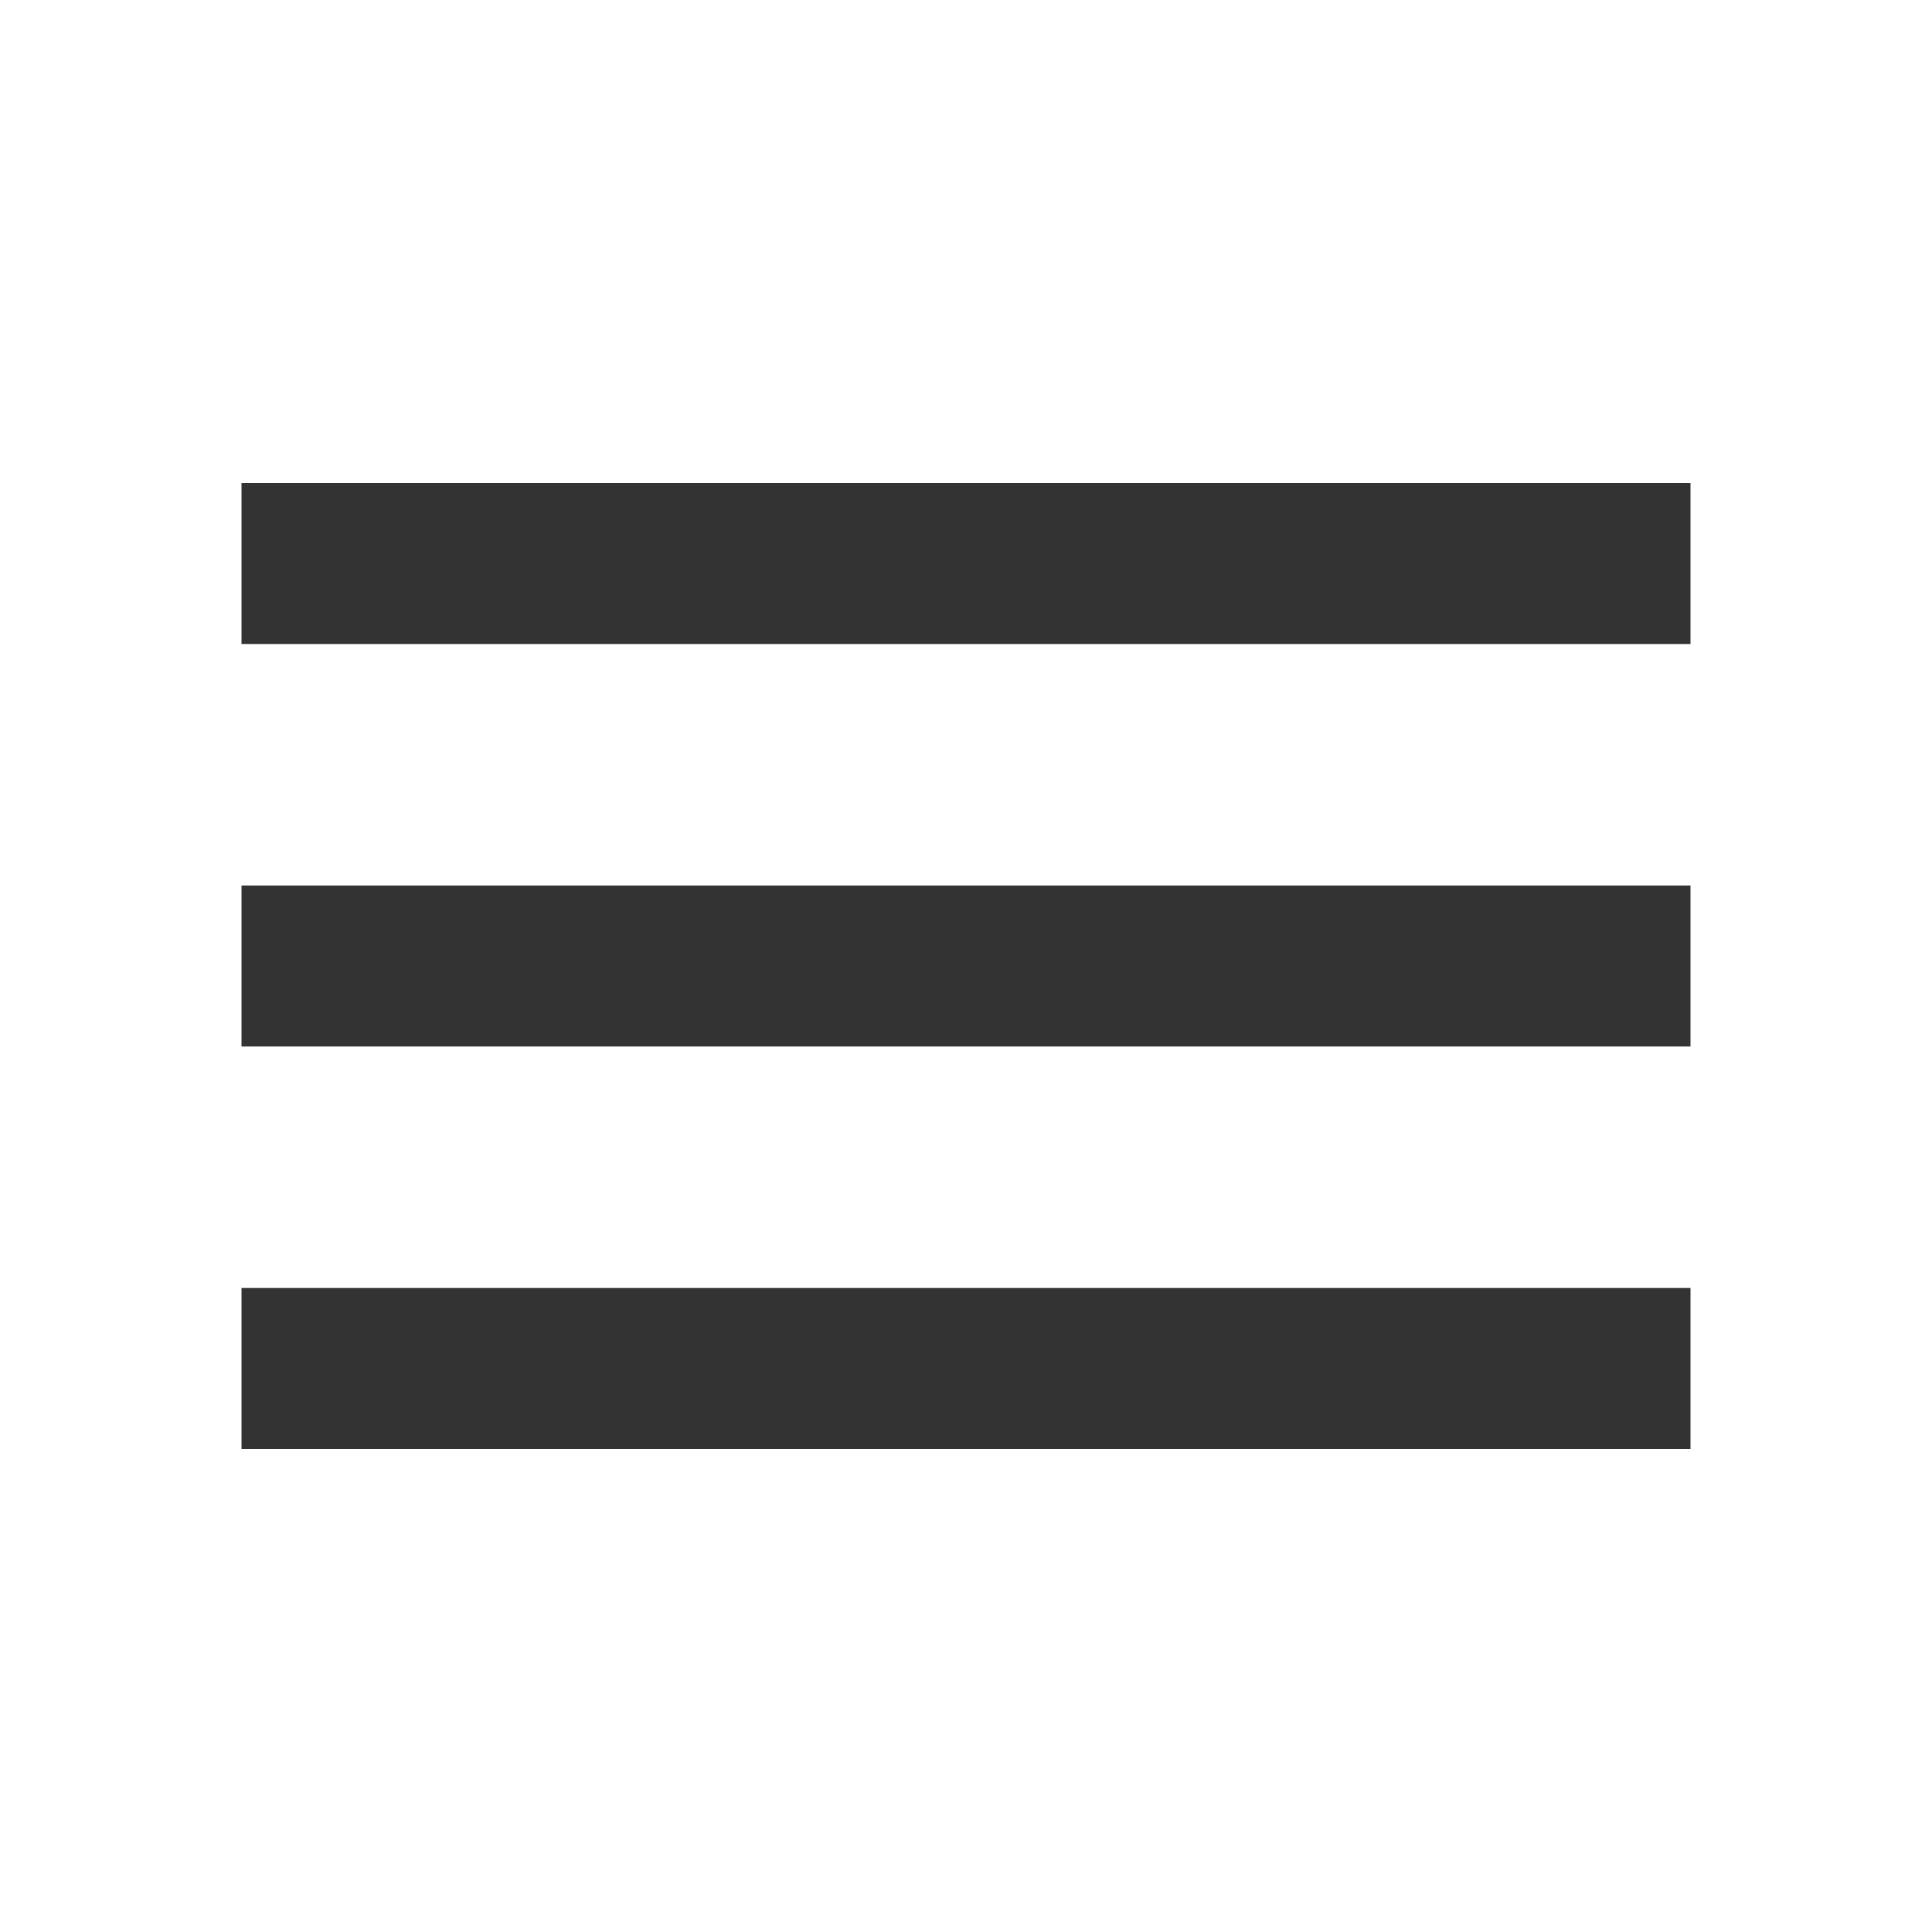
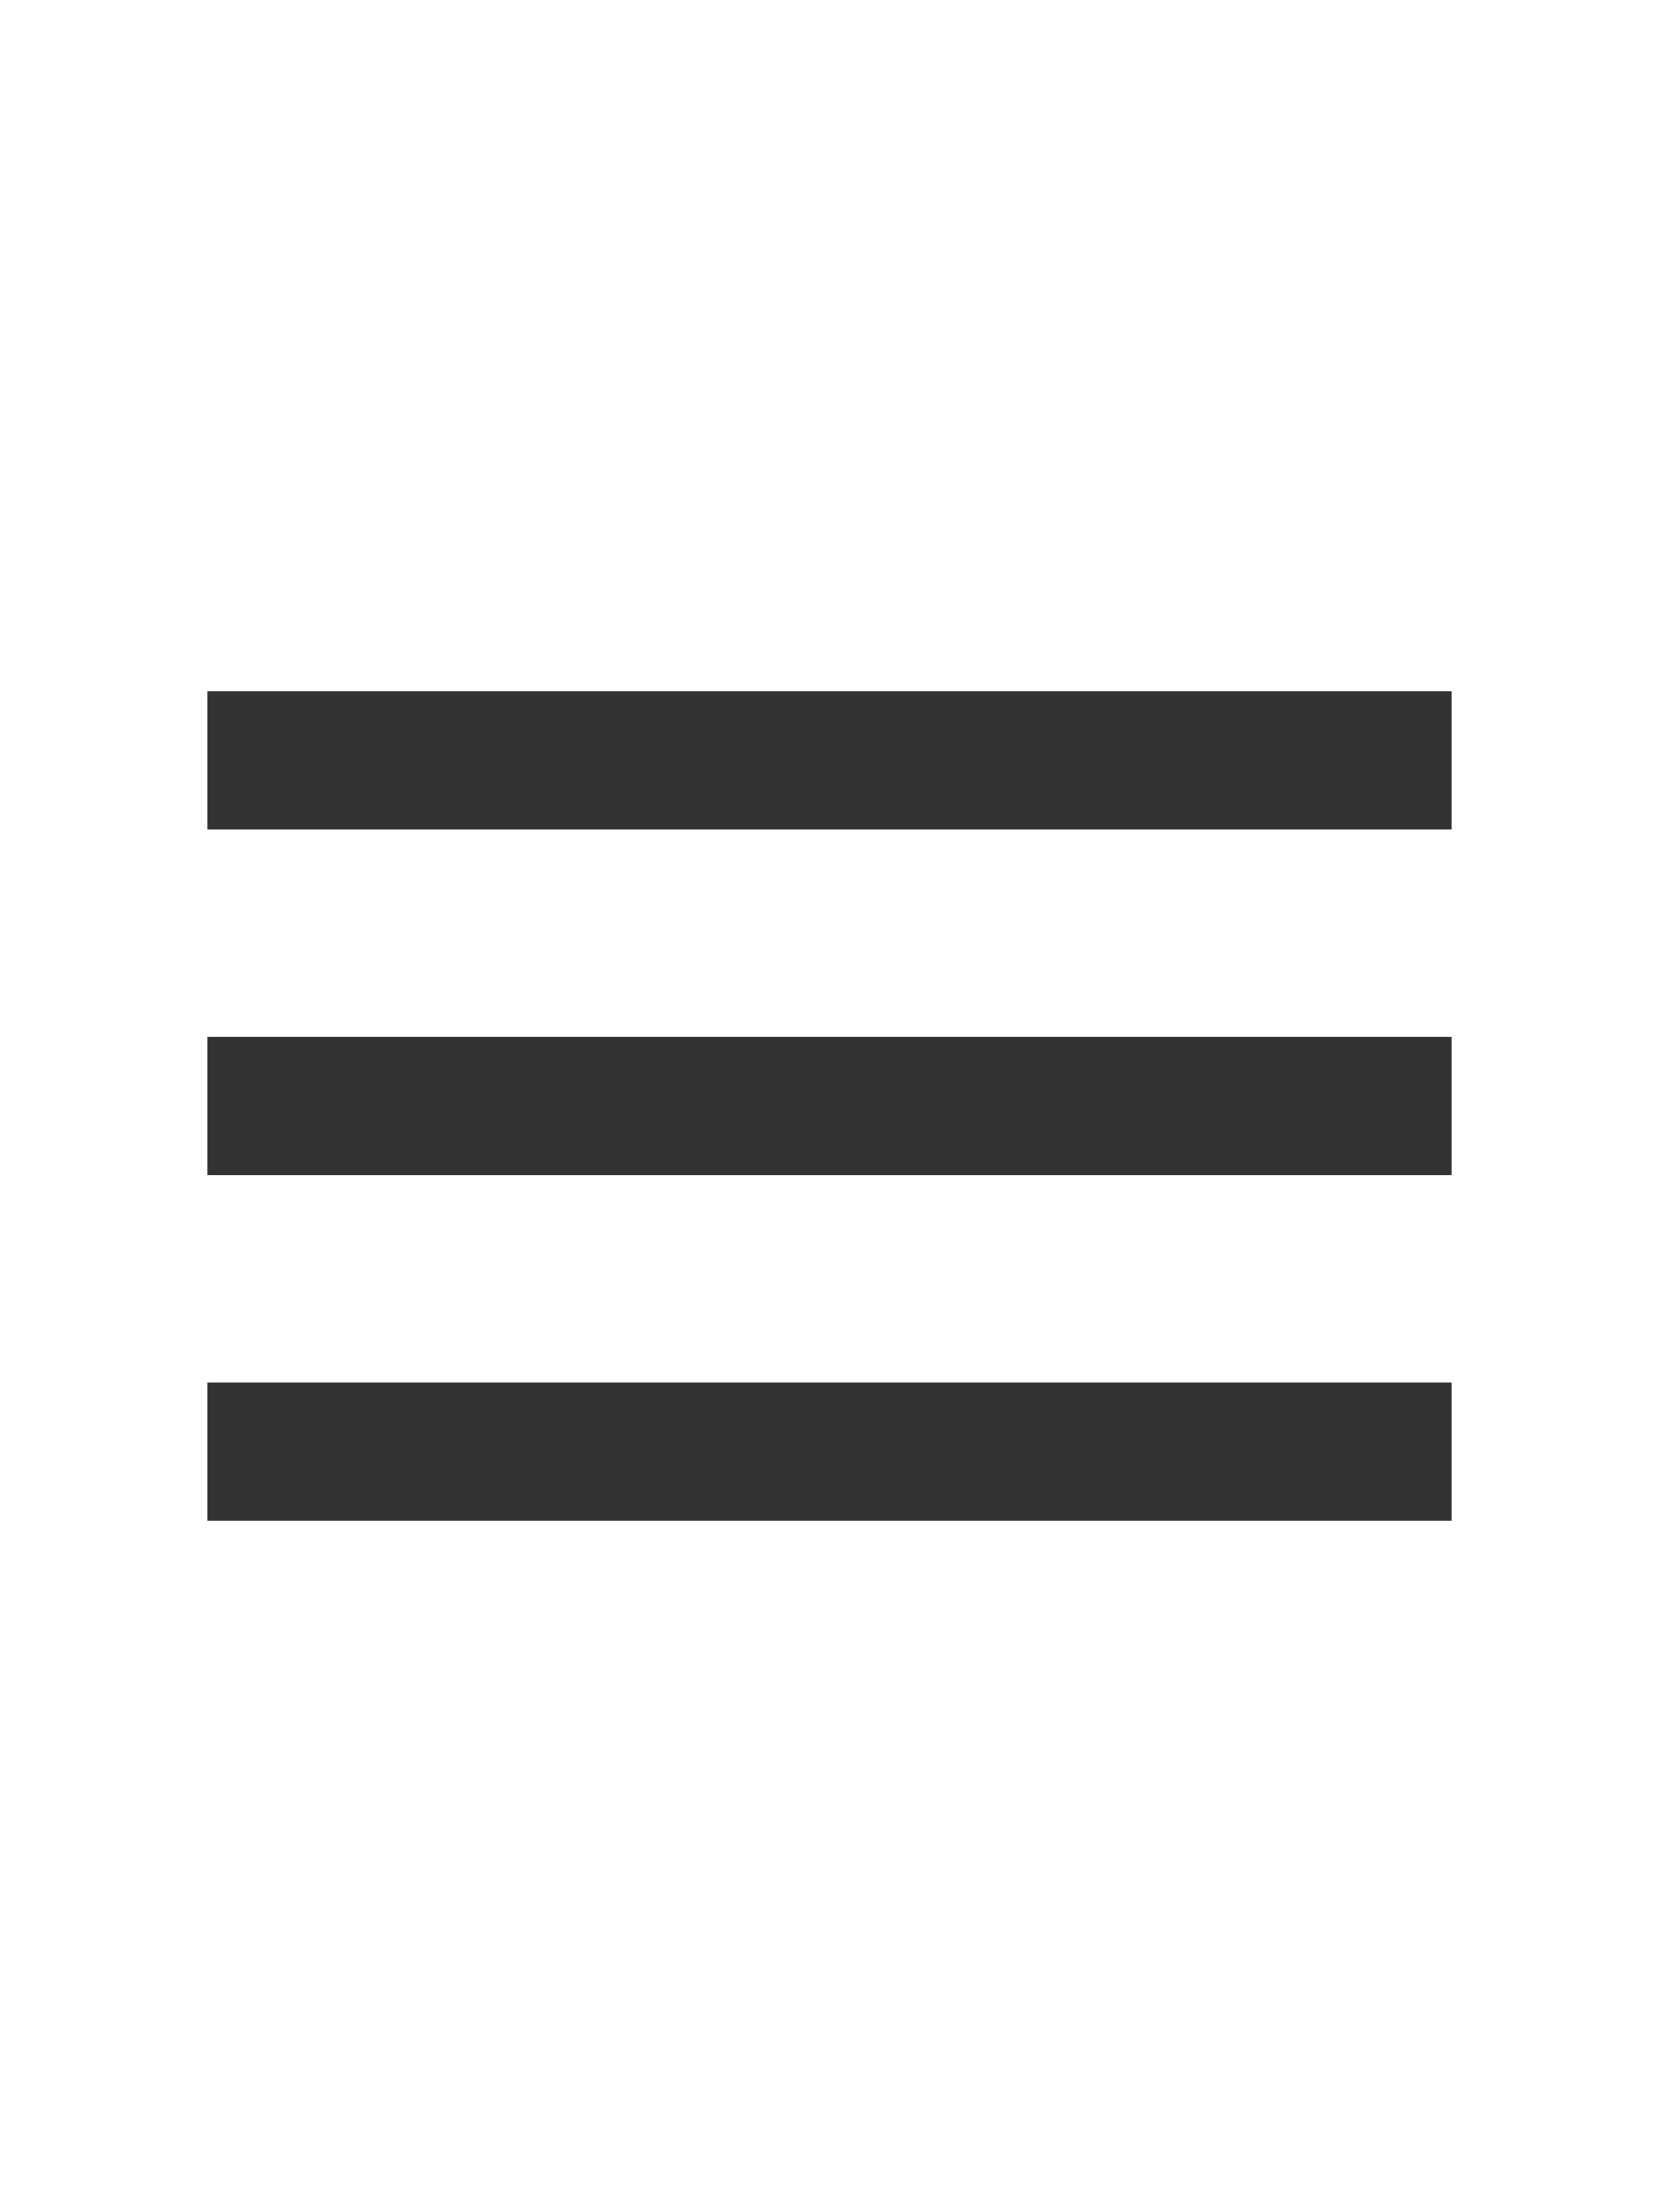
- <svg xmlns="http://www.w3.org/2000/svg" width="24" height="24" viewBox="0 0 24 24" fill="none">
+ <svg xmlns="http://www.w3.org/2000/svg" width="18" height="24" viewBox="0 0 24 24" fill="none">
  <path fill-rule="evenodd" clip-rule="evenodd" d="M3 18H21V16H3V18ZM3 13H21V11H3V13ZM3 6V8H21V6H3Z" fill="#333333" />
</svg>
